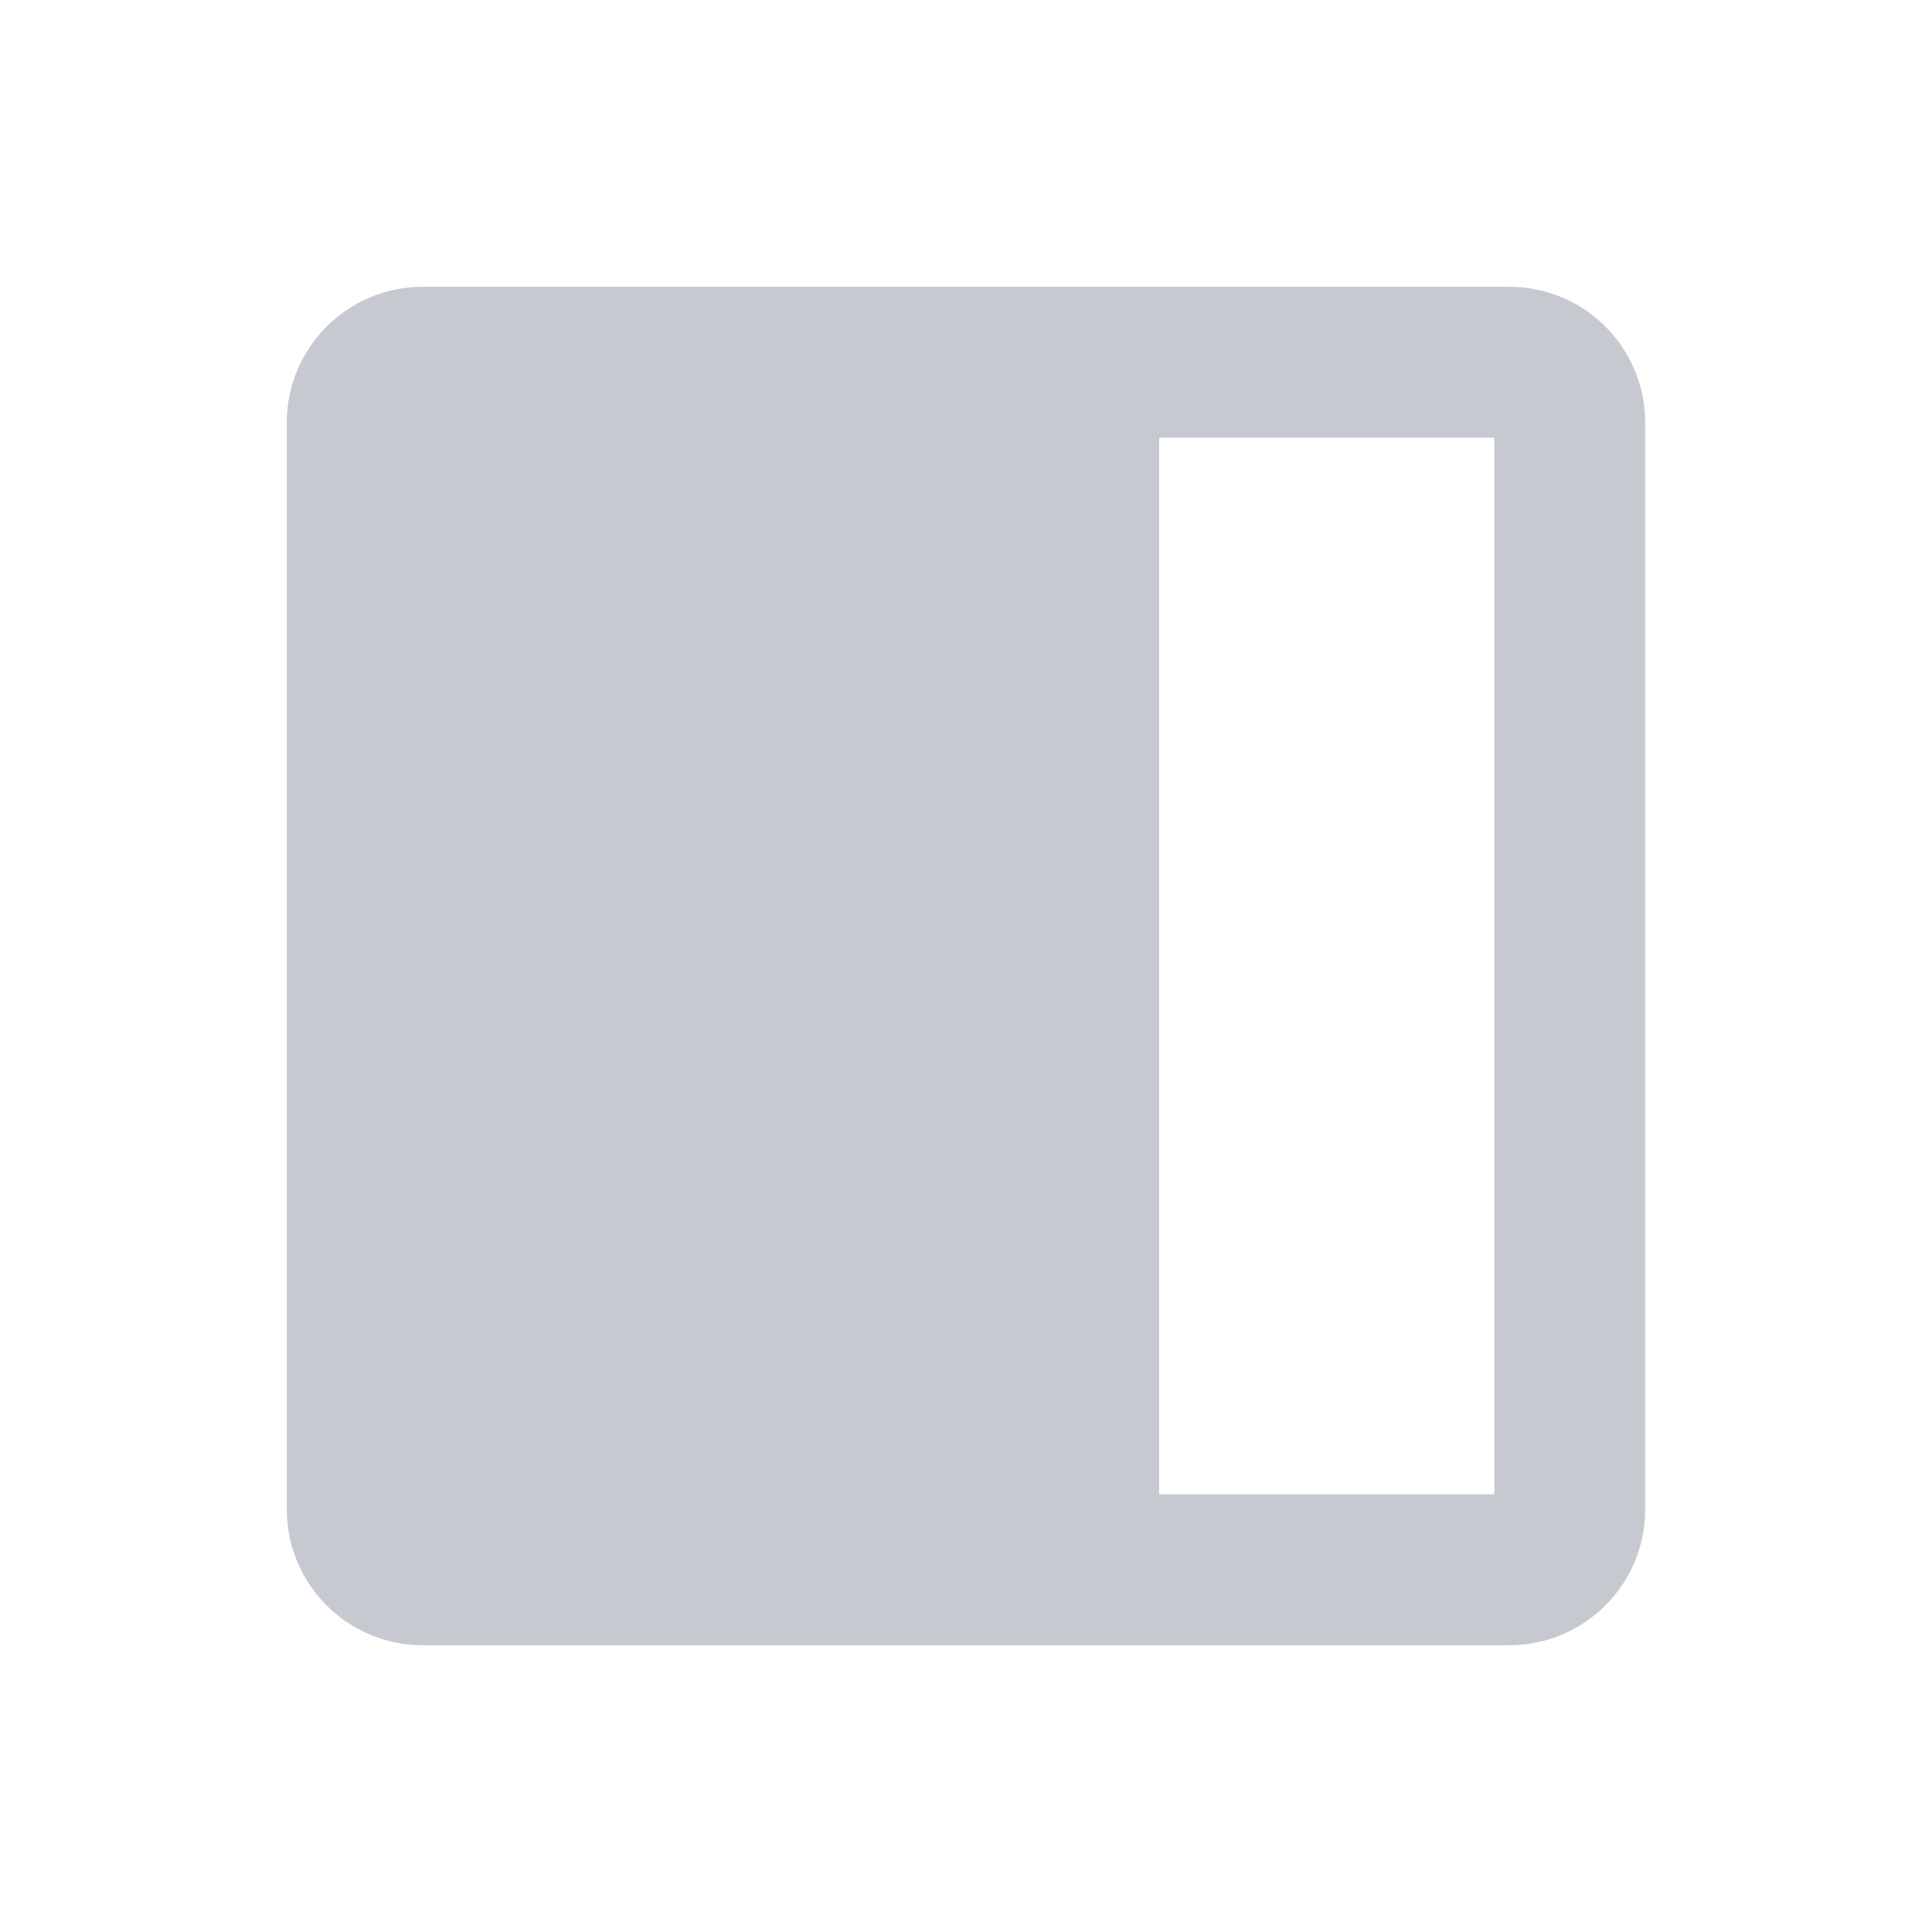
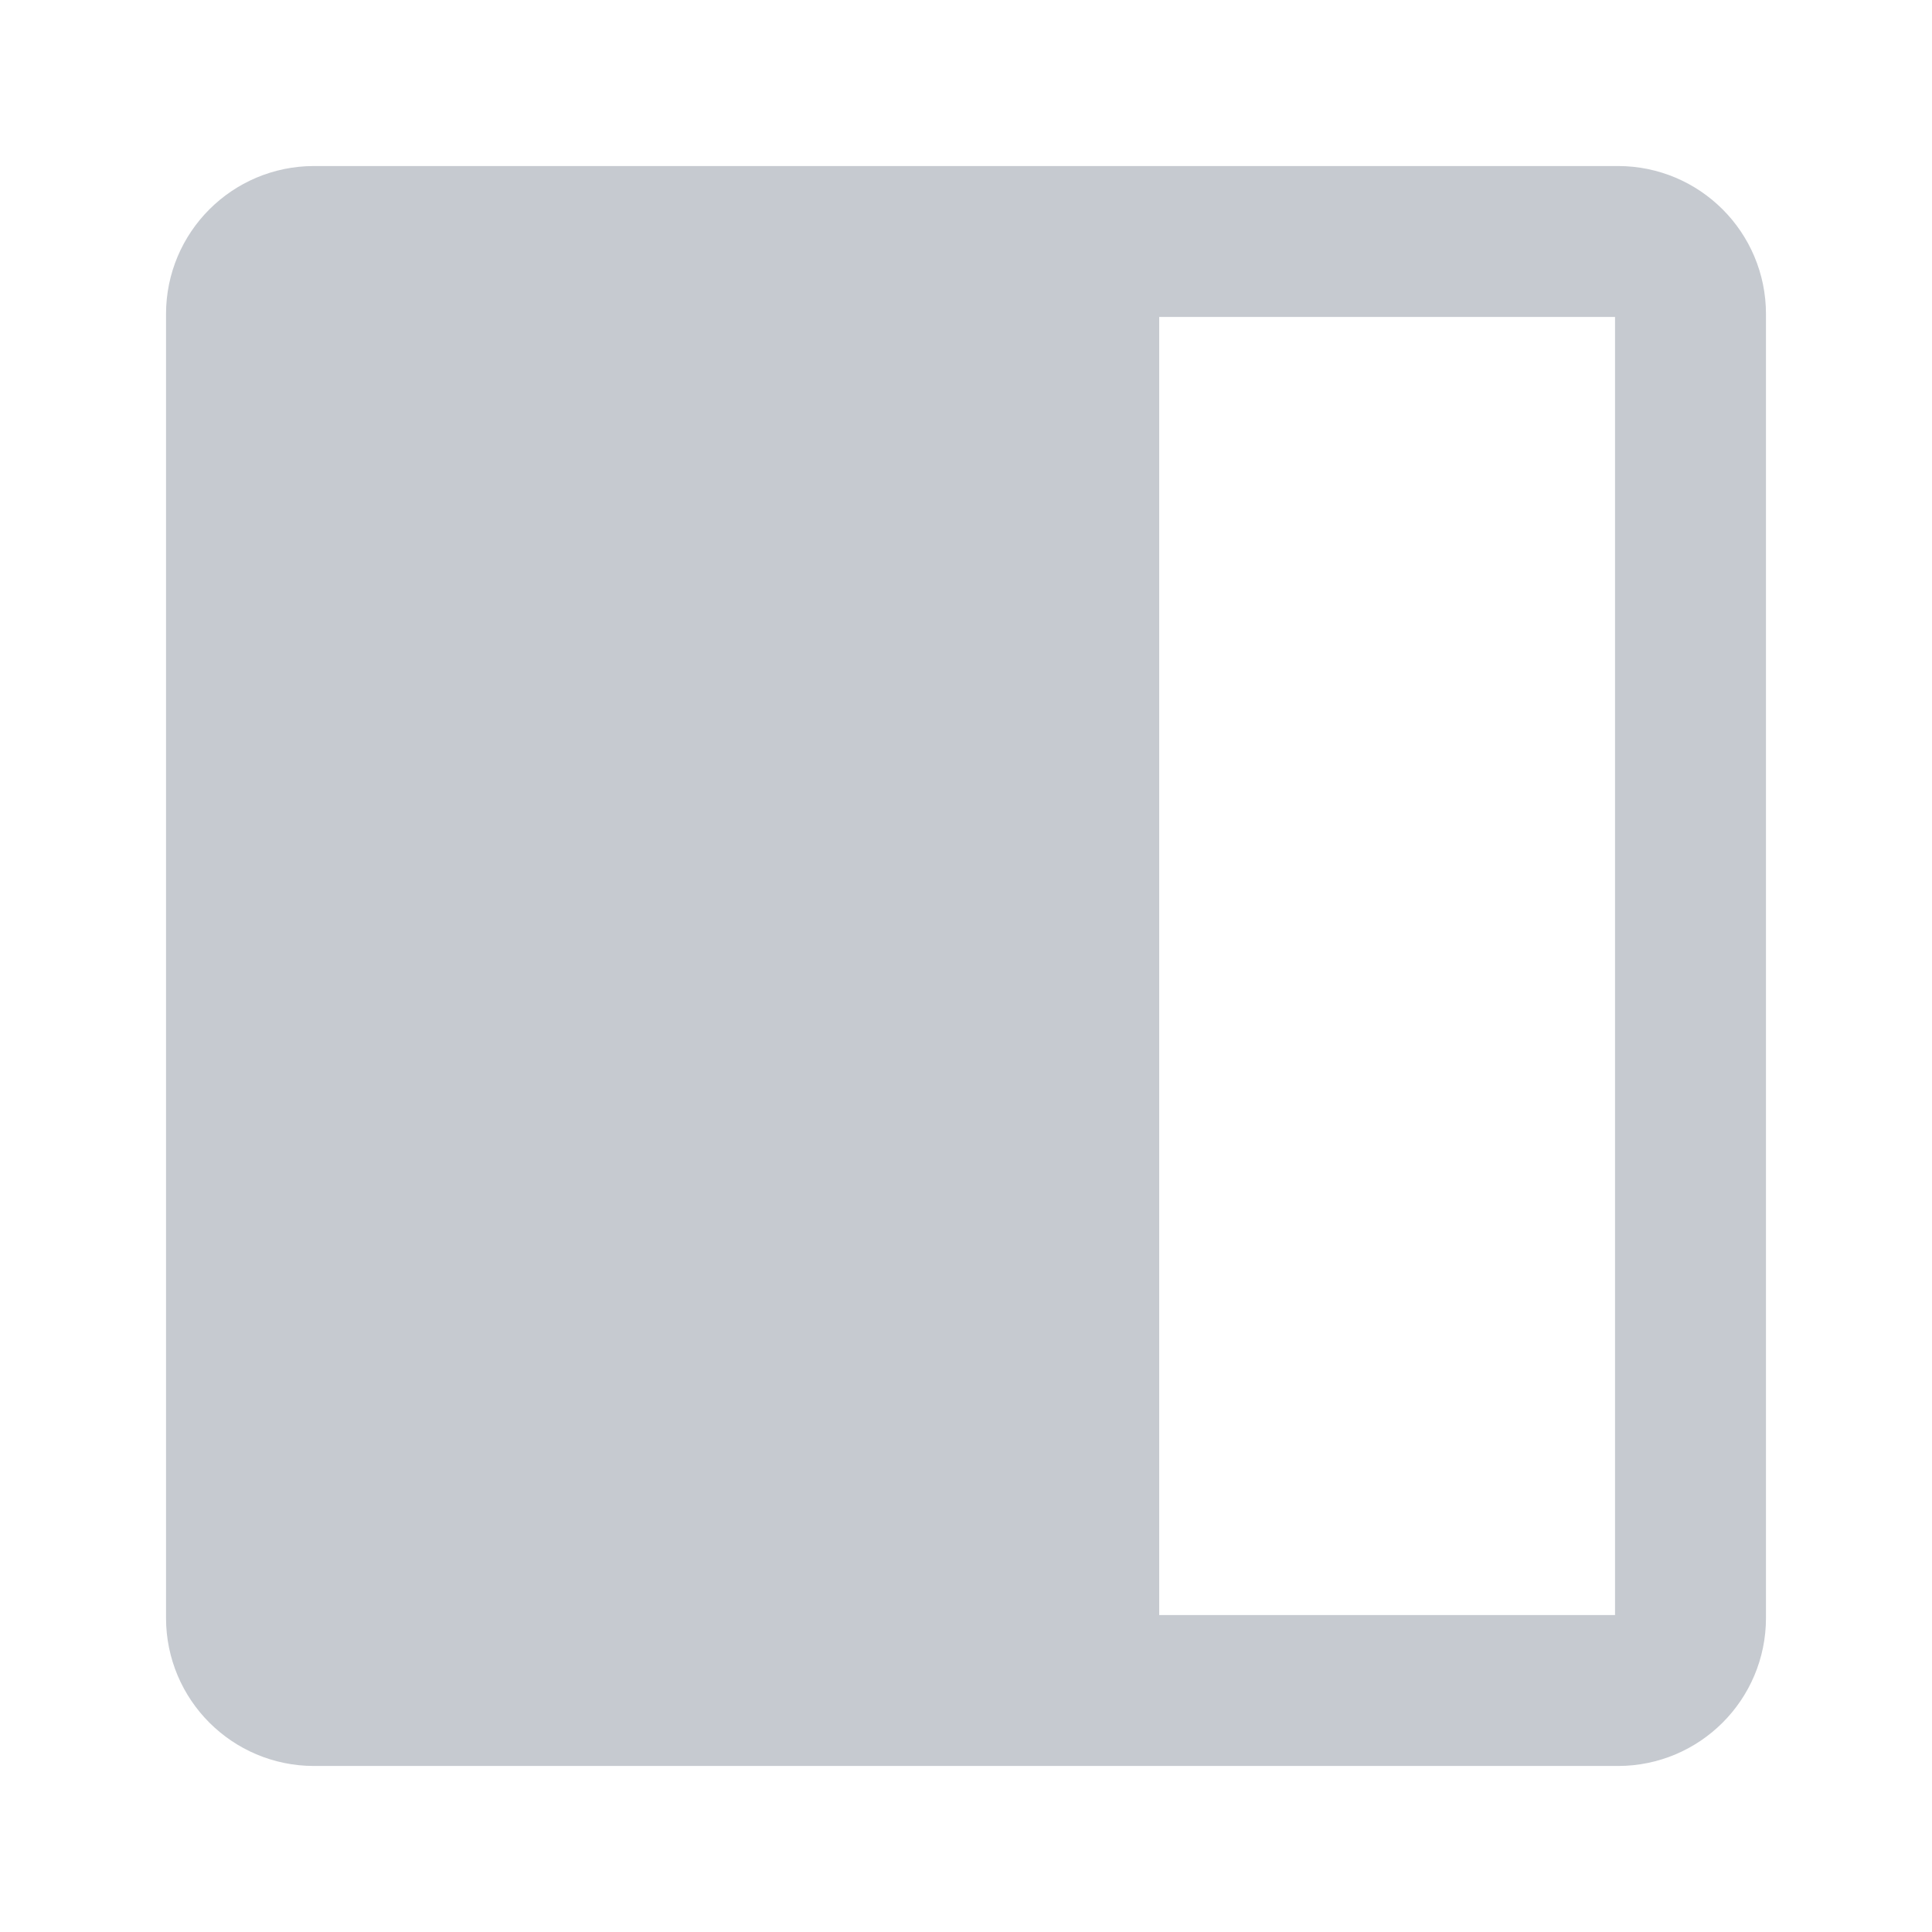
<svg xmlns="http://www.w3.org/2000/svg" width="16" height="16" viewBox="0 0 16 16" fill="none">
-   <rect width="6" height="10" transform="matrix(-1 0 0 1 9 3)" fill="#C6CAD0" />
-   <path d="M9 3V13" stroke="#C6CAD0" stroke-width="1.2" />
-   <path d="M12.5 3H3.5C3.224 3 3 3.224 3 3.5V12.5C3 12.776 3.224 13 3.5 13H12.5C12.776 13 13 12.776 13 12.5V3.5C13 3.224 12.776 3 12.5 3Z" stroke="#C6CAD0" stroke-width="1.25" stroke-linecap="round" />
+   <rect width="7" height="12" transform="matrix(-1 0 0 1 9 2)" fill="#C6CAD0" />
+   <path d="M9 2V14" stroke="#C6CAD0" stroke-width="1.2" />
+   <path d="M13.4 2H2.6C2.269 2 2 2.269 2 2.6V13.4C2 13.731 2.269 14 2.6 14H13.4C13.731 14 14 13.731 14 13.4V2.6C14 2.269 13.731 2 13.4 2Z" stroke="#C6CAD0" stroke-width="1.25" stroke-linecap="round" />
</svg>
